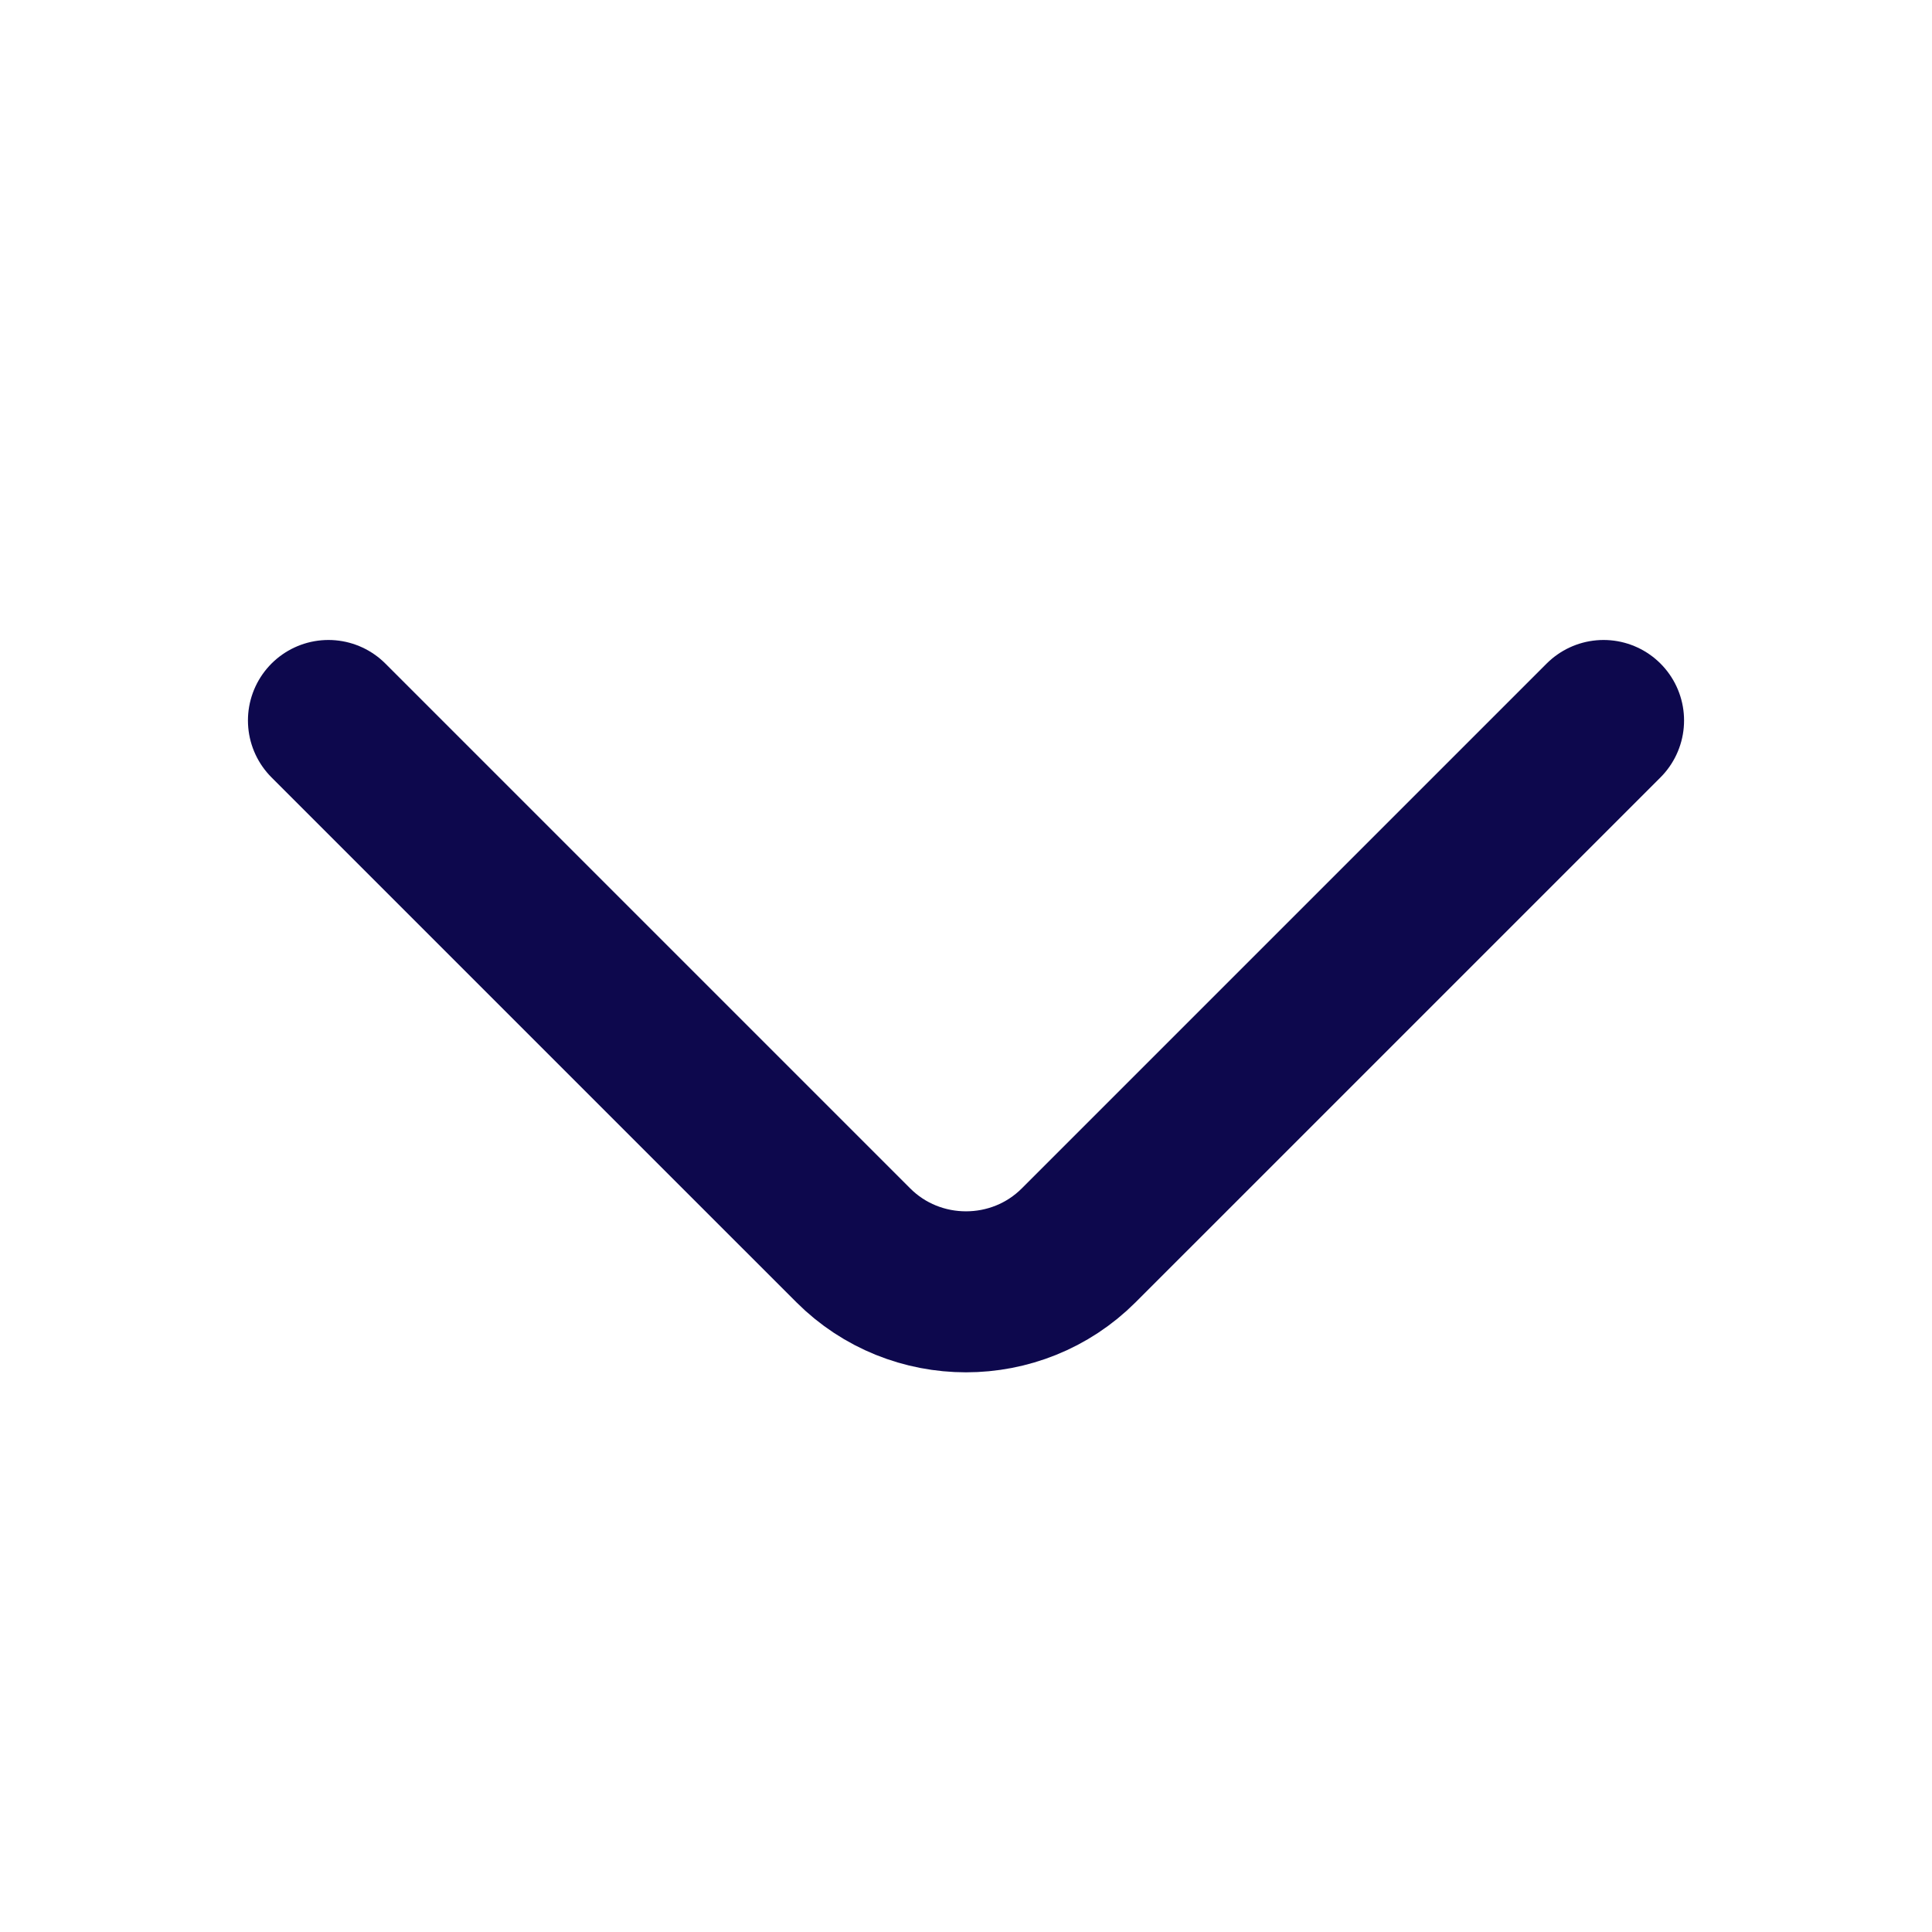
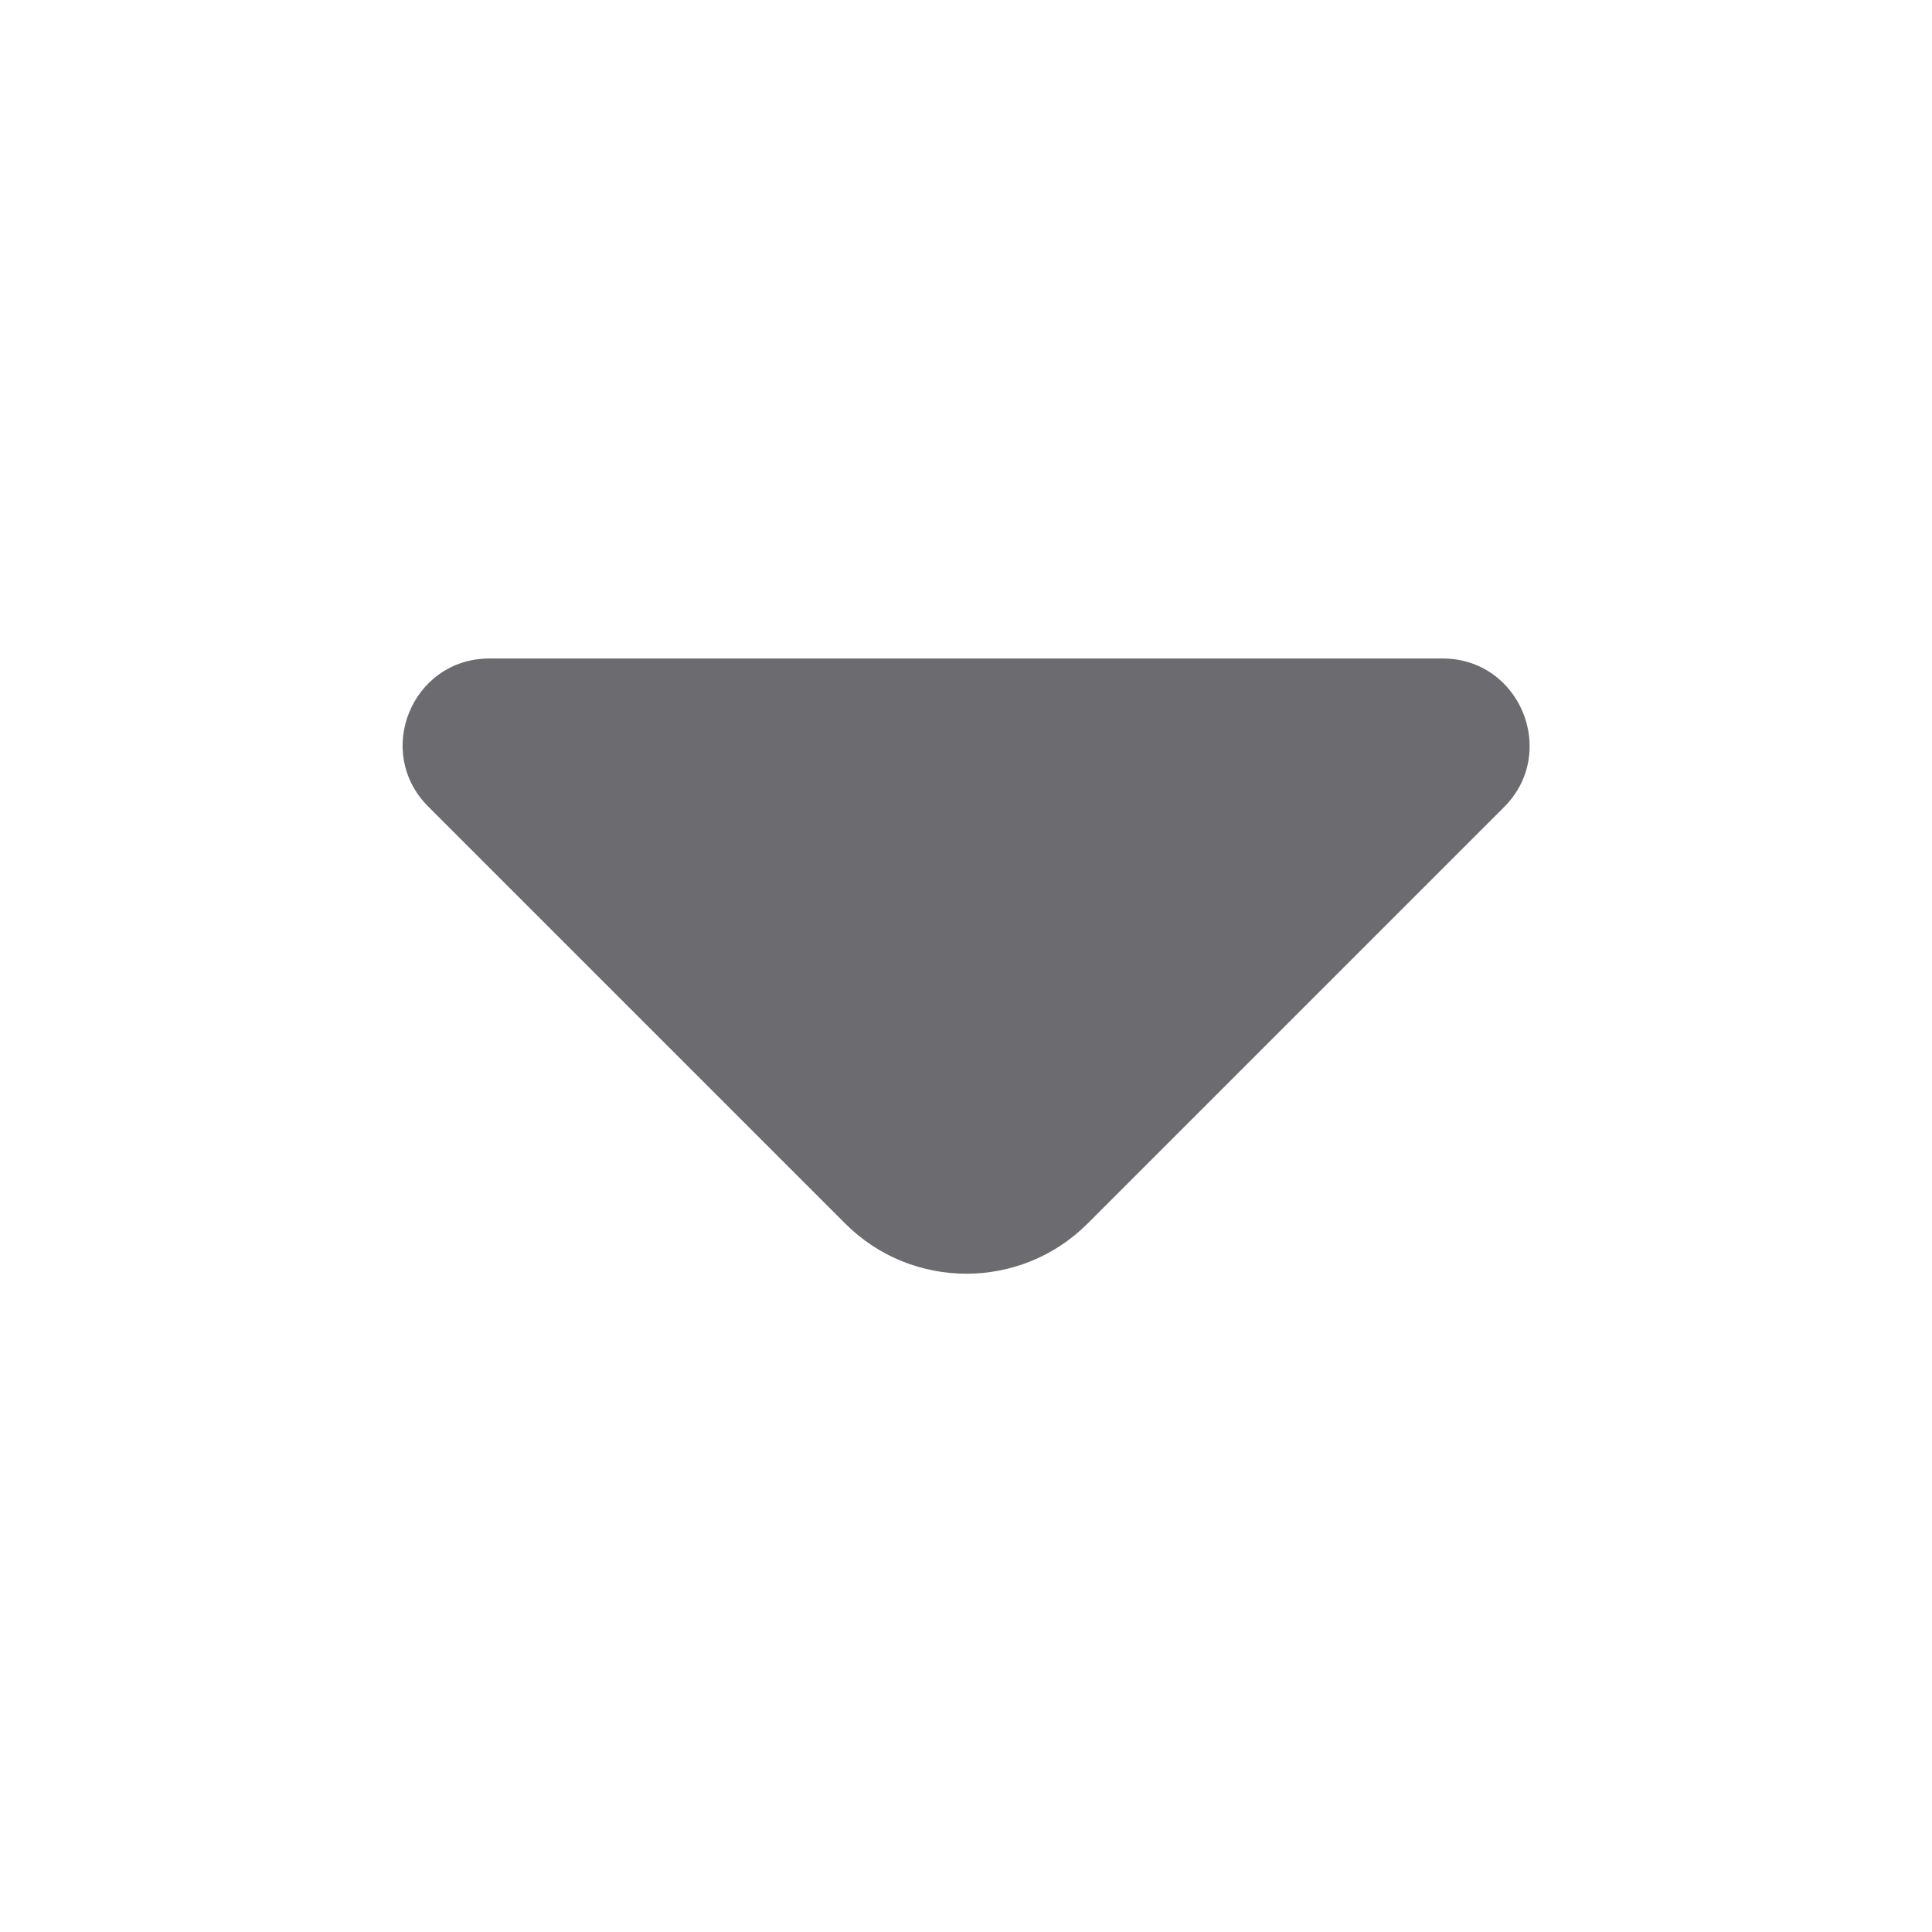
<svg xmlns="http://www.w3.org/2000/svg" width="24" height="24" viewBox="0 0 24 24" fill="none">
-   <path d="M19.92 8.95L13.4 15.47C12.63 16.24 11.37 16.24 10.6 15.47L4.08 8.95" stroke="#0D084D" stroke-width="2" stroke-miterlimit="10" stroke-linecap="round" stroke-linejoin="round" />
+   <path d="M17.92 8.18H11.69H6.08C5.12 8.18 4.64 9.34 5.32 10.02L10.5 15.2C11.33 16.03 12.68 16.03 13.51 15.2L15.48 13.23L18.69 10.02C19.36 9.34 18.88 8.18 17.92 8.18Z" fill="#6C6C70" />
</svg>
